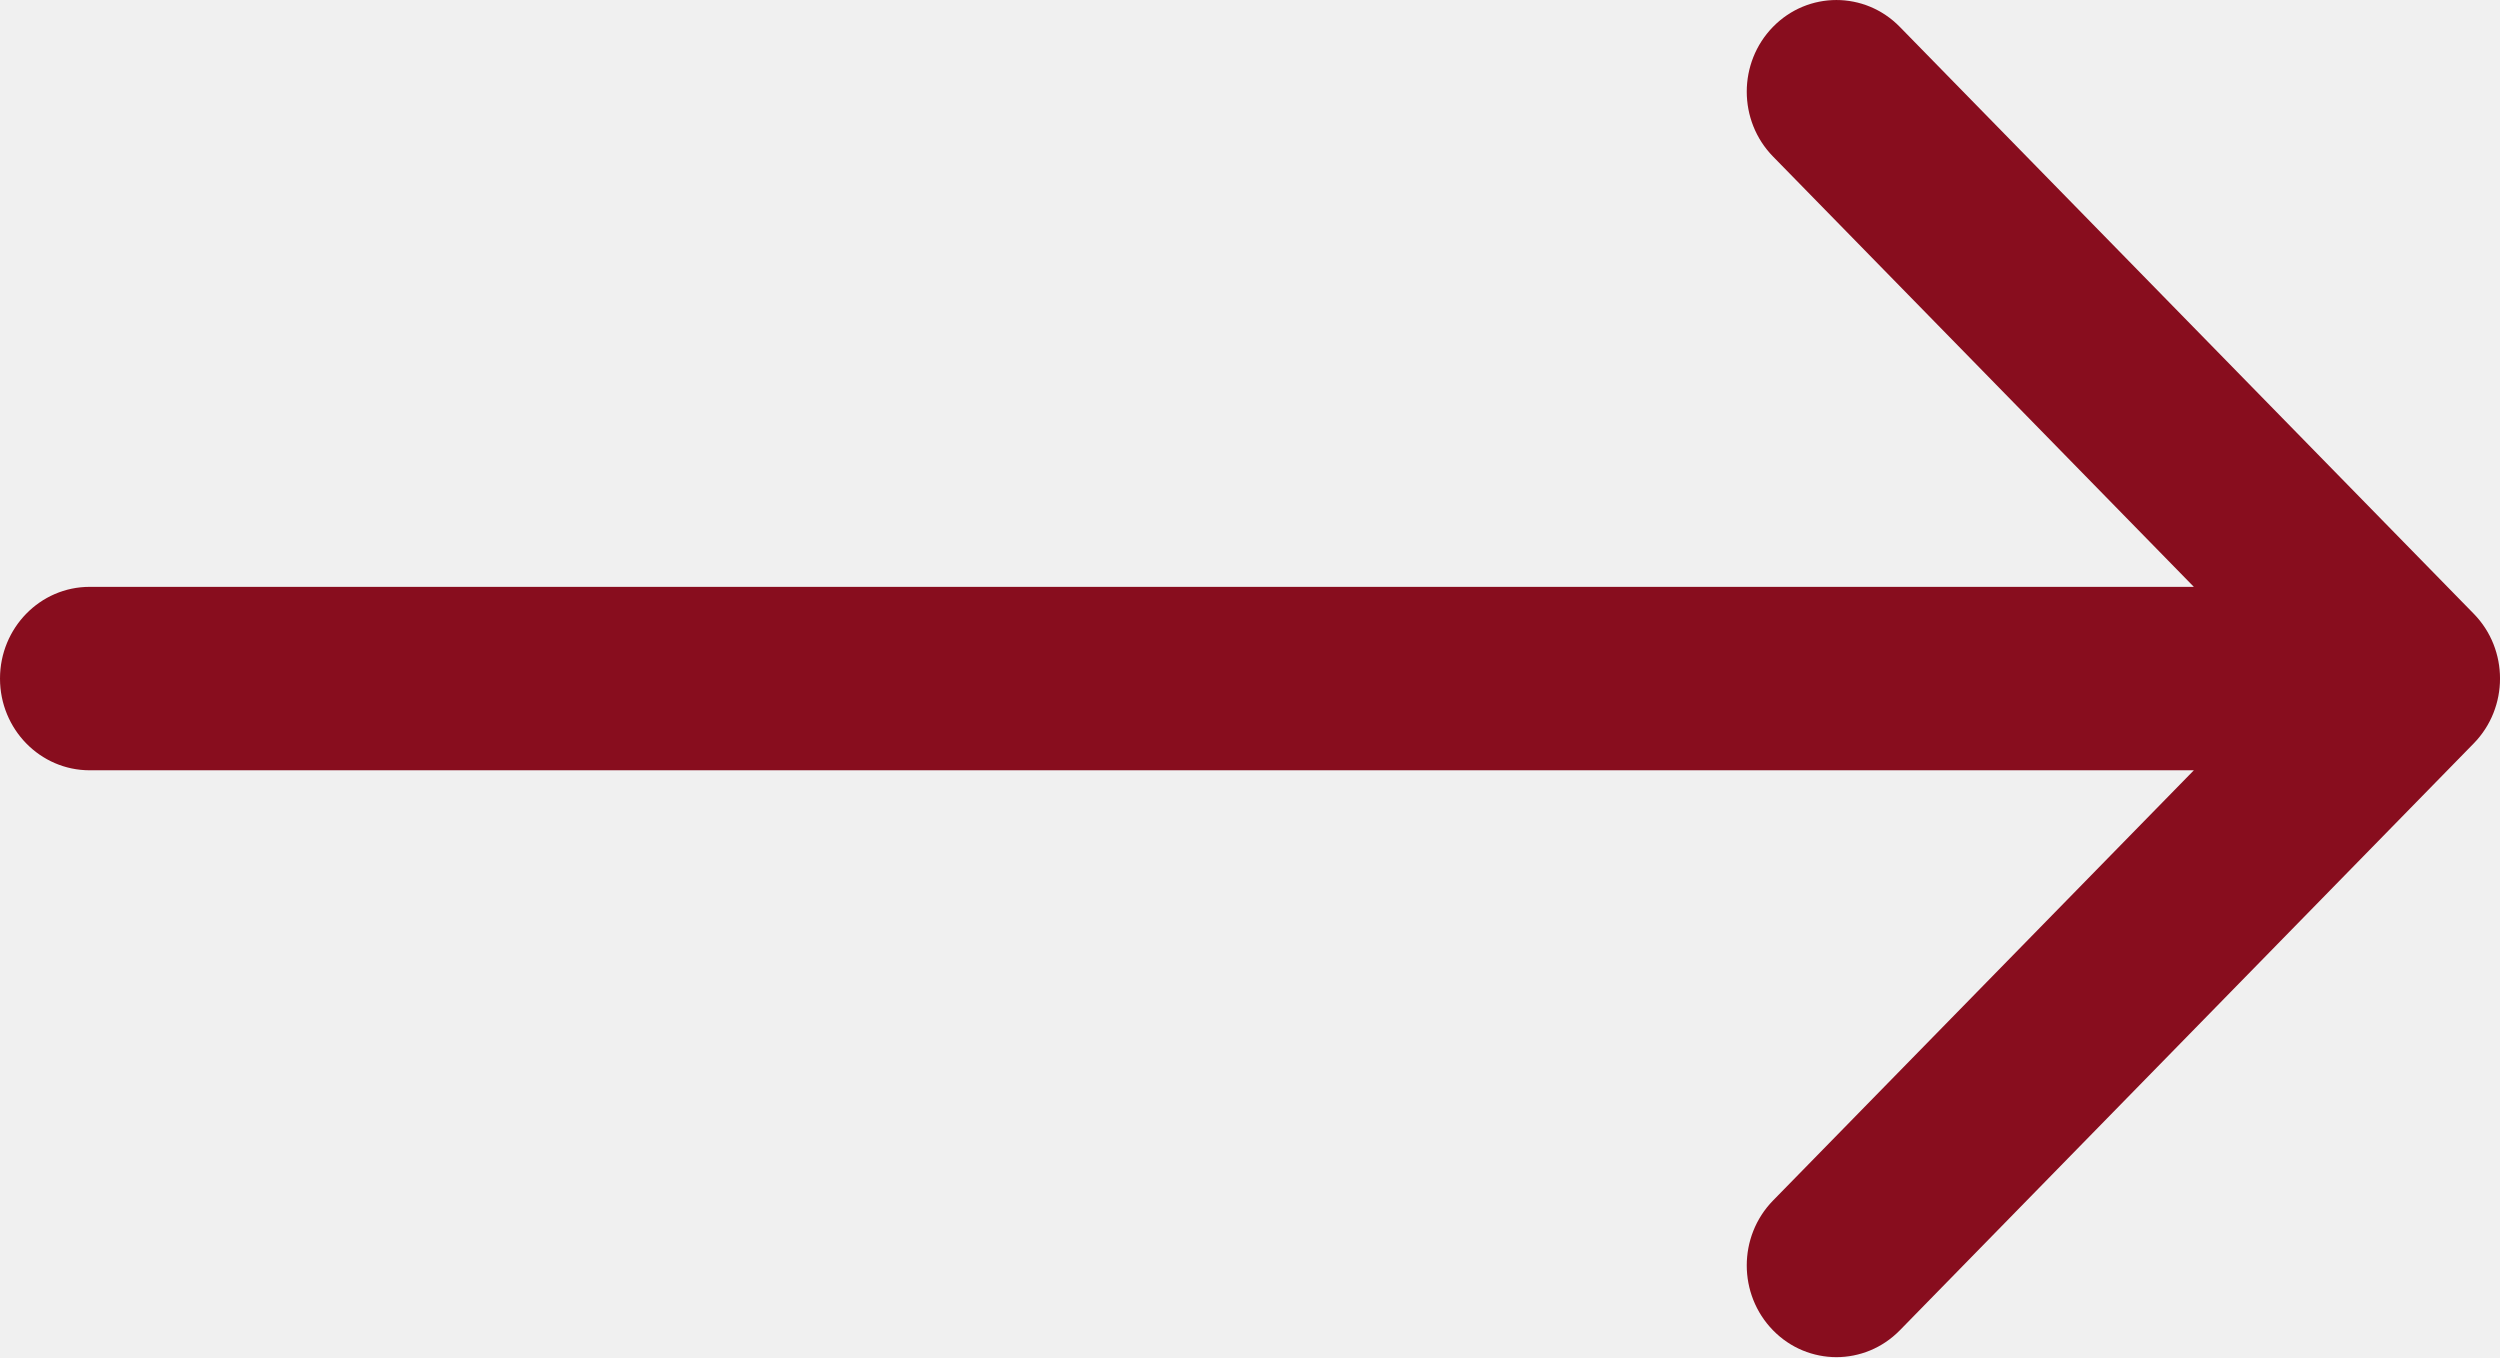
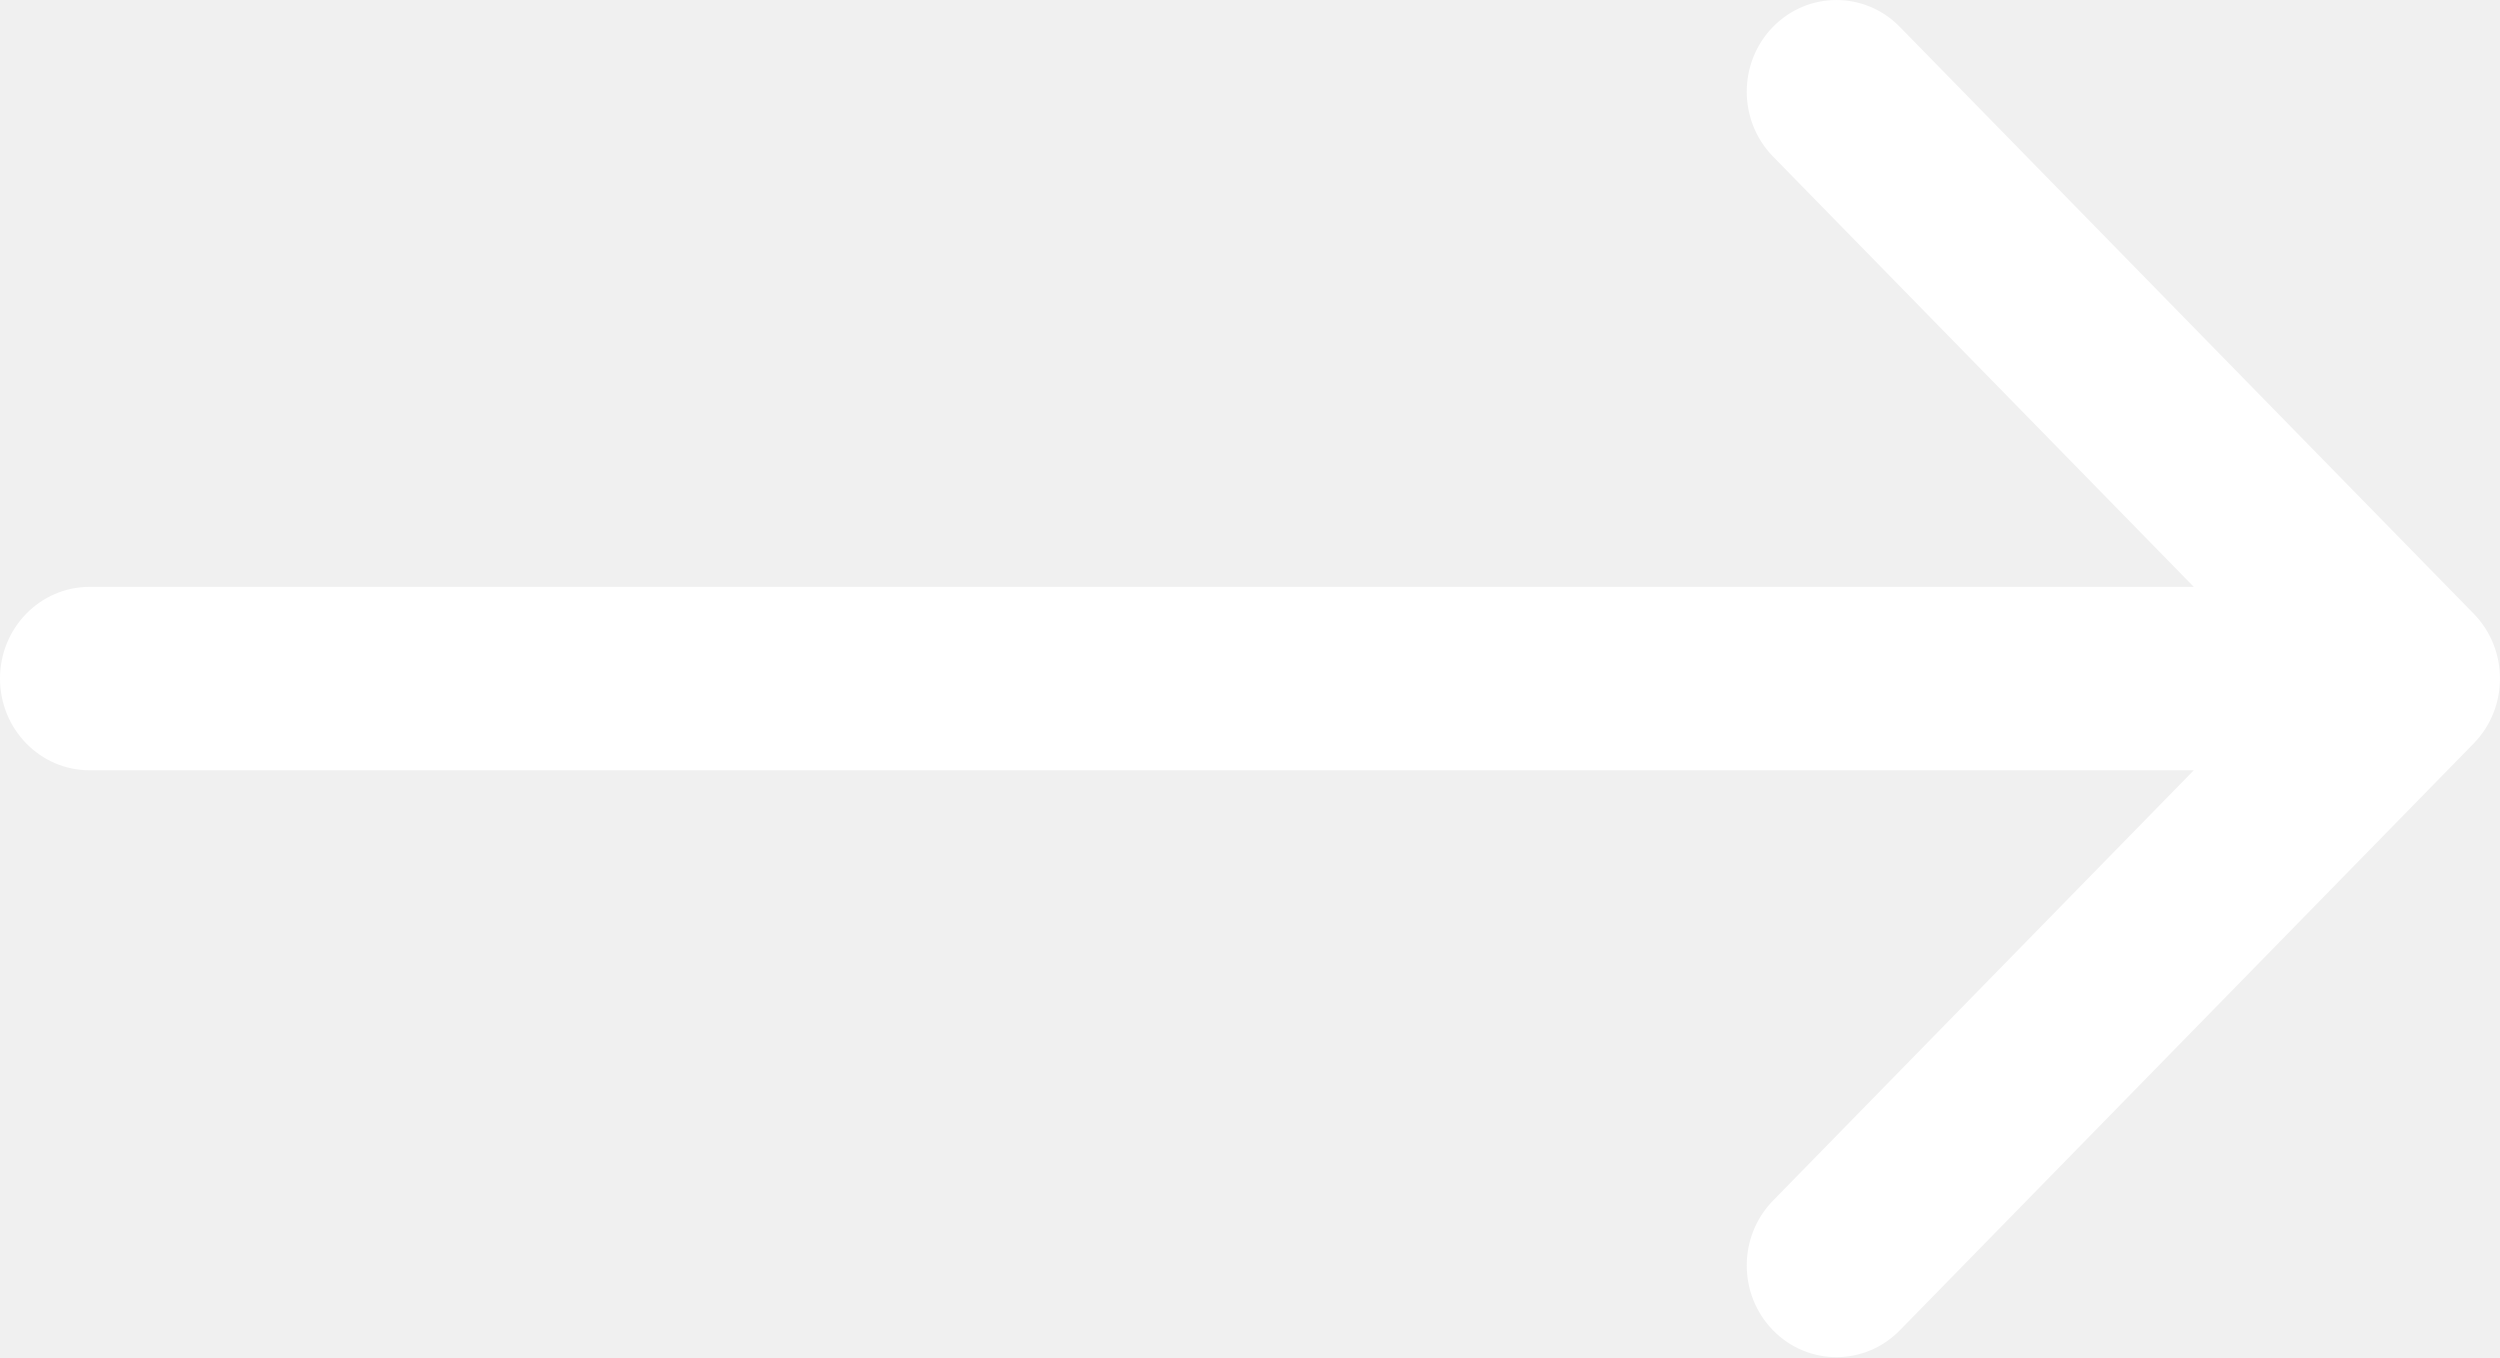
<svg xmlns="http://www.w3.org/2000/svg" width="35px" height="19px" viewBox="0 0 35 19" version="1.1">
  <g id="HomePage" stroke="none" stroke-width="1" fill="none" fill-rule="evenodd">
-     <g id="HomePage-Desktop-HD" transform="translate(-1187, -862)" fill="#880D1E">
-       <g id="Section-3-:-News" transform="translate(0, 812)">
-         <g id="Group-7" transform="translate(217, 41)">
-           <g id="arrow" transform="translate(911, 7)">
-             <path d="M93.632,10.592 L85.597,2.376 C85.107,1.875 84.312,1.875 83.822,2.376 C83.332,2.877 83.332,3.69 83.822,4.191 L89.714,10.216 L60.255,10.216 C59.562,10.216 59,10.791 59,11.5 C59,12.209 59.562,12.784 60.255,12.784 L89.714,12.784 L83.822,18.808 C83.332,19.31 83.332,20.122 83.822,20.624 C84.067,20.875 84.389,21 84.71,21 C85.031,21 85.352,20.875 85.598,20.624 L93.632,12.408 C94.123,11.906 94.123,11.093 93.632,10.592 Z" id="arrow-#2" />
-           </g>
+     <g id="HomePage-Desktop-HD" transform="translate(-1280, -728)" fill="#FFFFFF">
+       <g id="Section-2-:-Announcements" transform="translate(0, 662)">
+         <g id="arrow" transform="translate(123, 64)">
+           <path d="M1191.632,10.592 L1183.597,2.376 C1183.107,1.875 1182.312,1.875 1181.822,2.376 C1181.332,2.877 1181.332,3.69 1181.822,4.191 L1187.713,10.216 L1158.255,10.216 C1157.562,10.216 1157,10.791 1157,11.5 C1157,12.209 1157.562,12.784 1158.255,12.784 L1187.713,12.784 L1181.822,18.809 C1181.332,19.31 1181.332,20.123 1181.822,20.624 C1182.067,20.875 1182.389,21 1182.71,21 C1183.031,21 1183.352,20.875 1183.598,20.624 L1191.632,12.408 C1192.122,11.906 1192.122,11.094 1191.632,10.592 Z" id="arrow-#2" />
        </g>
      </g>
    </g>
  </g>
</svg>
